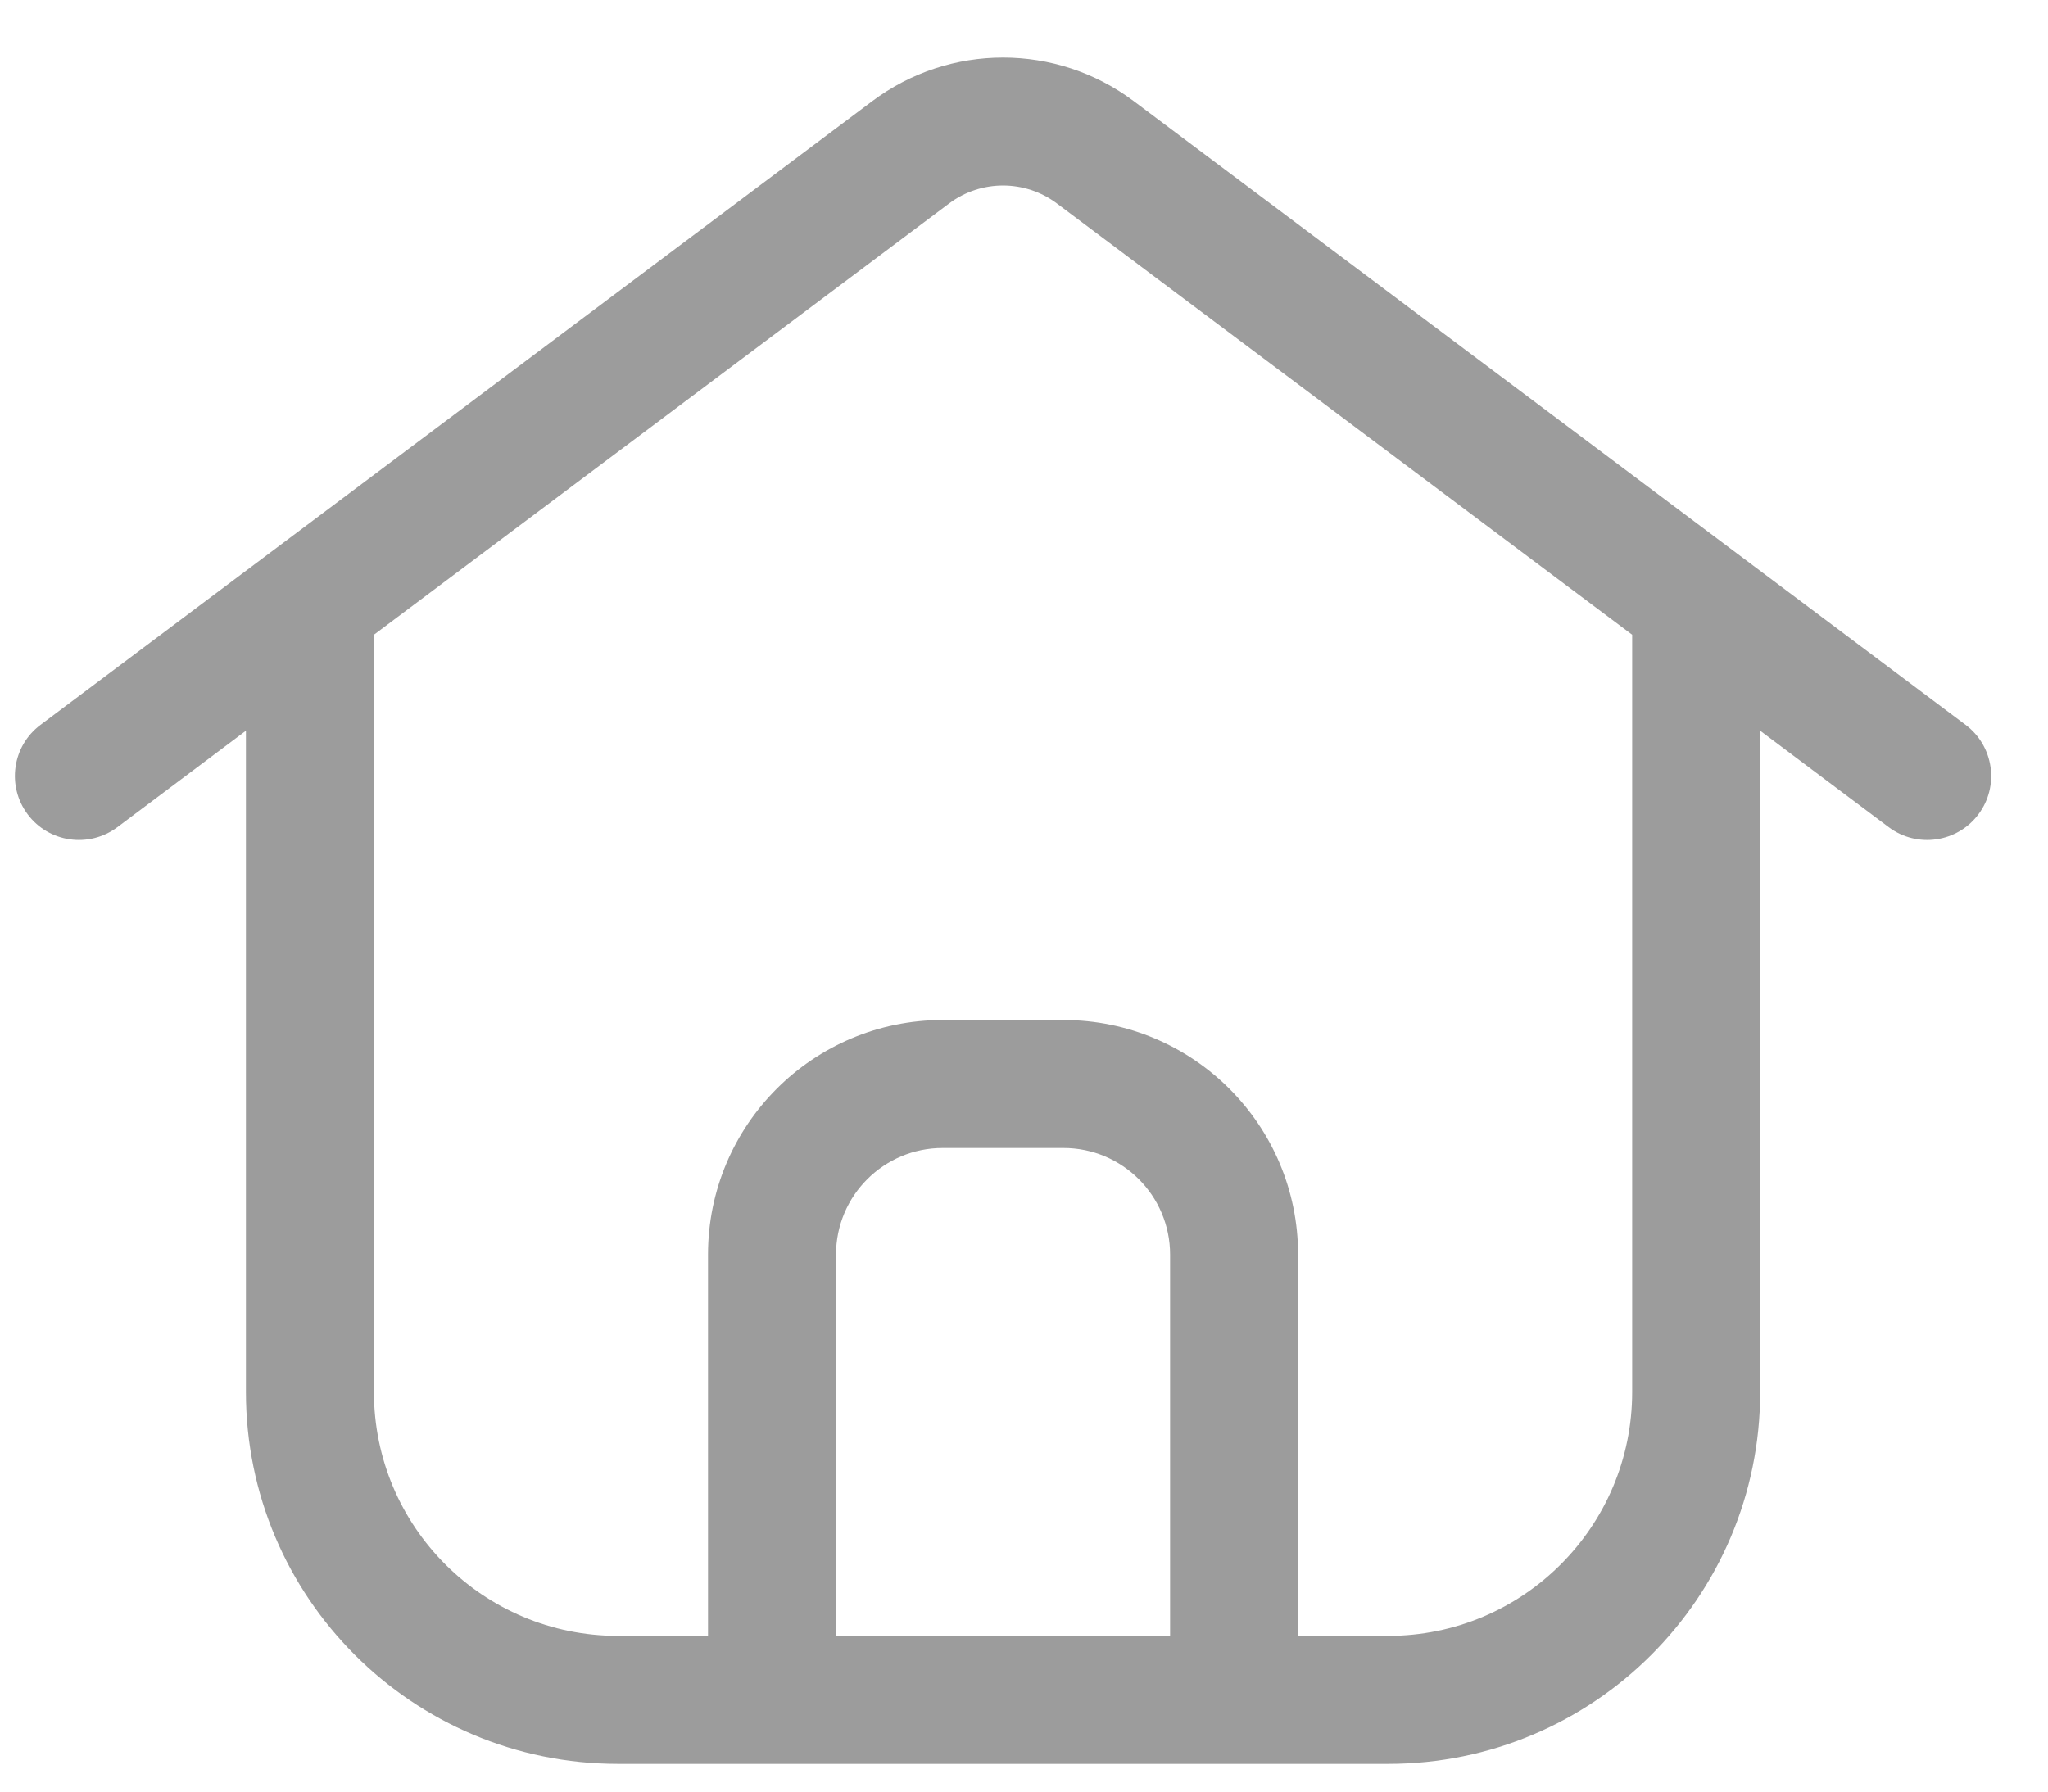
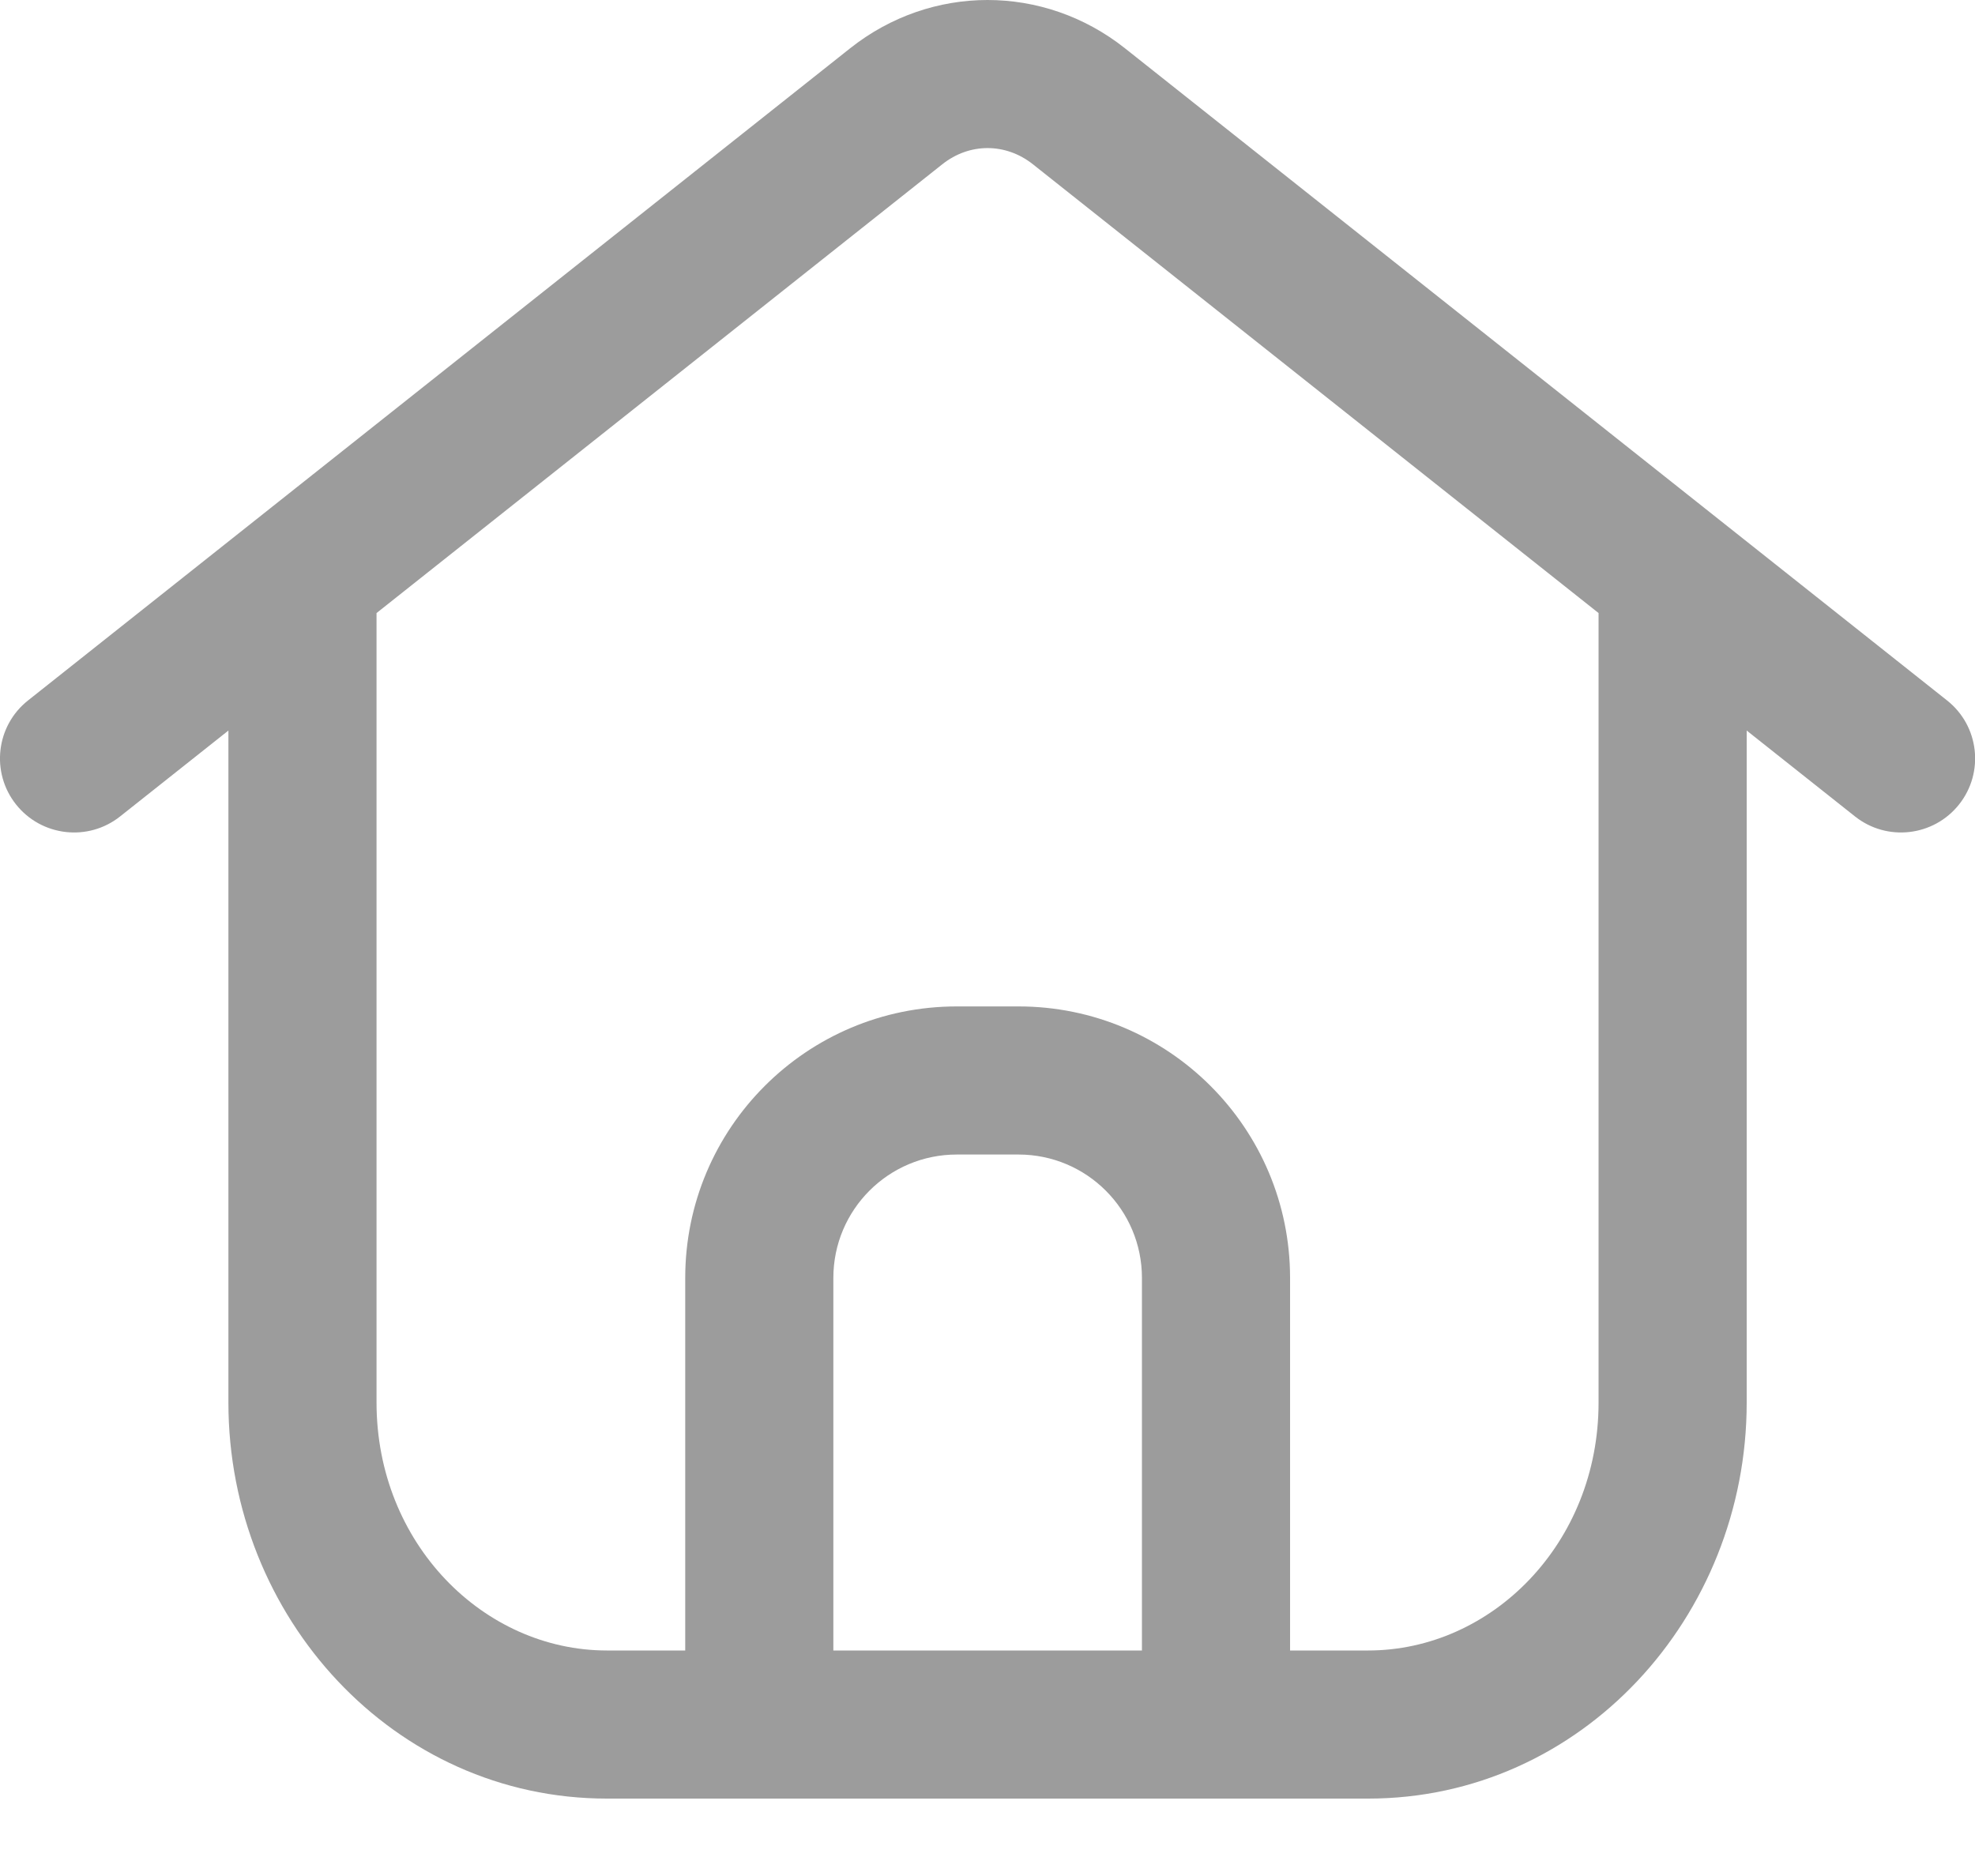
- <svg xmlns="http://www.w3.org/2000/svg" width="24" height="21" viewBox="0 0 24 21" fill="none">
-   <path fill-rule="evenodd" clip-rule="evenodd" d="M11.121 2.386C11.496 2.104 12.012 2.104 12.387 2.386L19.127 7.44V16.316C19.127 17.895 17.846 19.175 16.267 19.175H15.212V14.706C15.212 13.187 13.981 11.956 12.462 11.956H11.047C9.528 11.956 8.297 13.187 8.297 14.706V19.175H7.242C5.662 19.175 4.382 17.895 4.382 16.316V7.44L11.121 2.386ZM9.797 19.175H13.712V14.706C13.712 14.015 13.152 13.456 12.462 13.456H11.047C10.357 13.456 9.797 14.015 9.797 14.706V19.175ZM22.134 9.696L20.627 8.565V16.316C20.627 18.724 18.675 20.675 16.267 20.675H7.242C4.834 20.675 2.882 18.724 2.882 16.316V8.565L1.375 9.696C1.043 9.944 0.573 9.877 0.325 9.546C0.076 9.214 0.143 8.744 0.475 8.496L10.221 1.186C11.13 0.504 12.379 0.504 13.287 1.186L12.968 1.612L13.287 1.186L23.034 8.496C23.365 8.744 23.433 9.214 23.184 9.546C22.936 9.877 22.465 9.944 22.134 9.696Z" fill="#9C9C9C" />
+ <svg xmlns="http://www.w3.org/2000/svg" width="20" height="19" viewBox="0 0 20 19" fill="none">
+   <path fill-rule="evenodd" clip-rule="evenodd" d="M9.542 1.664C9.817 1.445 10.184 1.445 10.46 1.664L16.188 6.209V14.205C16.188 15.632 15.105 16.716 13.855 16.716H13.064V12.943C13.064 11.424 11.833 10.193 10.314 10.193H9.689C8.17 10.193 6.939 11.424 6.939 12.943V16.716H6.146C4.897 16.716 3.813 15.632 3.813 14.205V6.209L9.542 1.664ZM8.439 16.716H11.564V12.943C11.564 12.252 11.004 11.693 10.314 11.693H9.689C8.998 11.693 8.439 12.252 8.439 12.943V16.716ZM18.785 8.269L17.688 7.399V14.205C17.688 16.38 16.011 18.216 13.855 18.216H6.146C3.99 18.216 2.313 16.38 2.313 14.205V7.399L1.216 8.269C0.892 8.526 0.42 8.472 0.162 8.147C-0.095 7.823 -0.041 7.351 0.284 7.094L8.609 0.489C9.431 -0.163 10.57 -0.163 11.392 0.489L19.717 7.094C20.042 7.351 20.096 7.823 19.839 8.147C19.581 8.472 19.109 8.526 18.785 8.269Z" fill="#9C9C9C" />
</svg>
